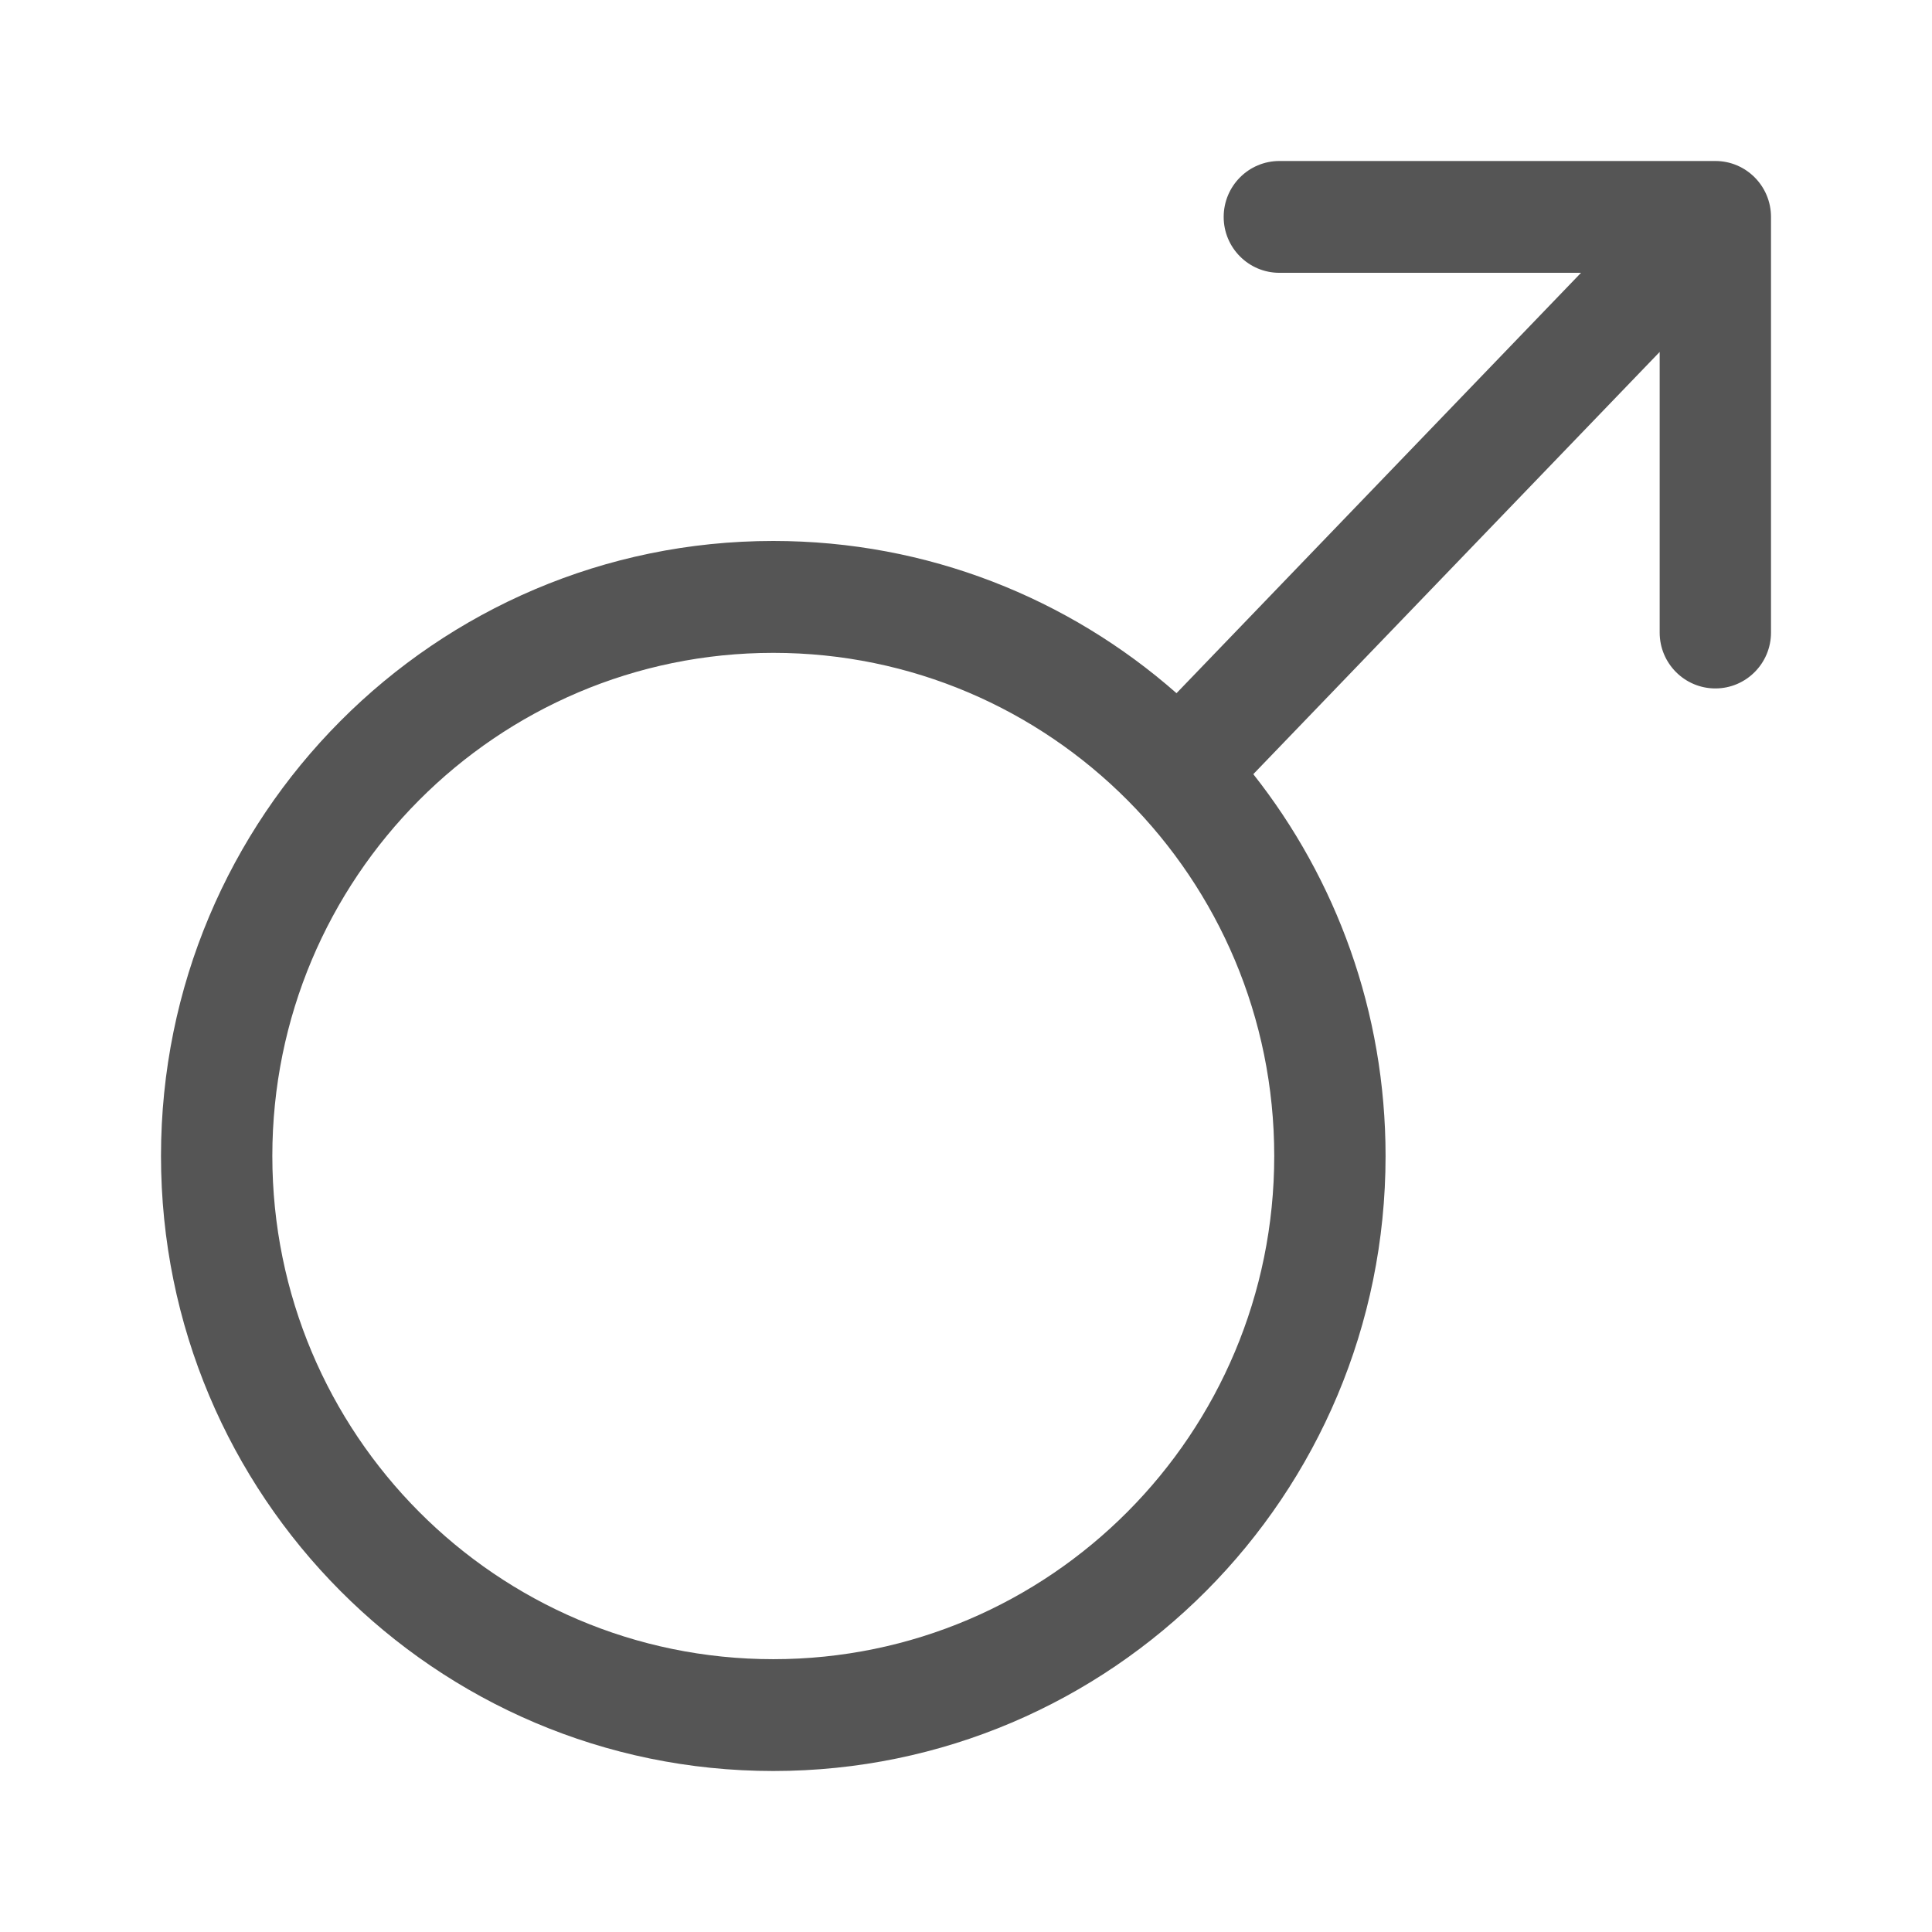
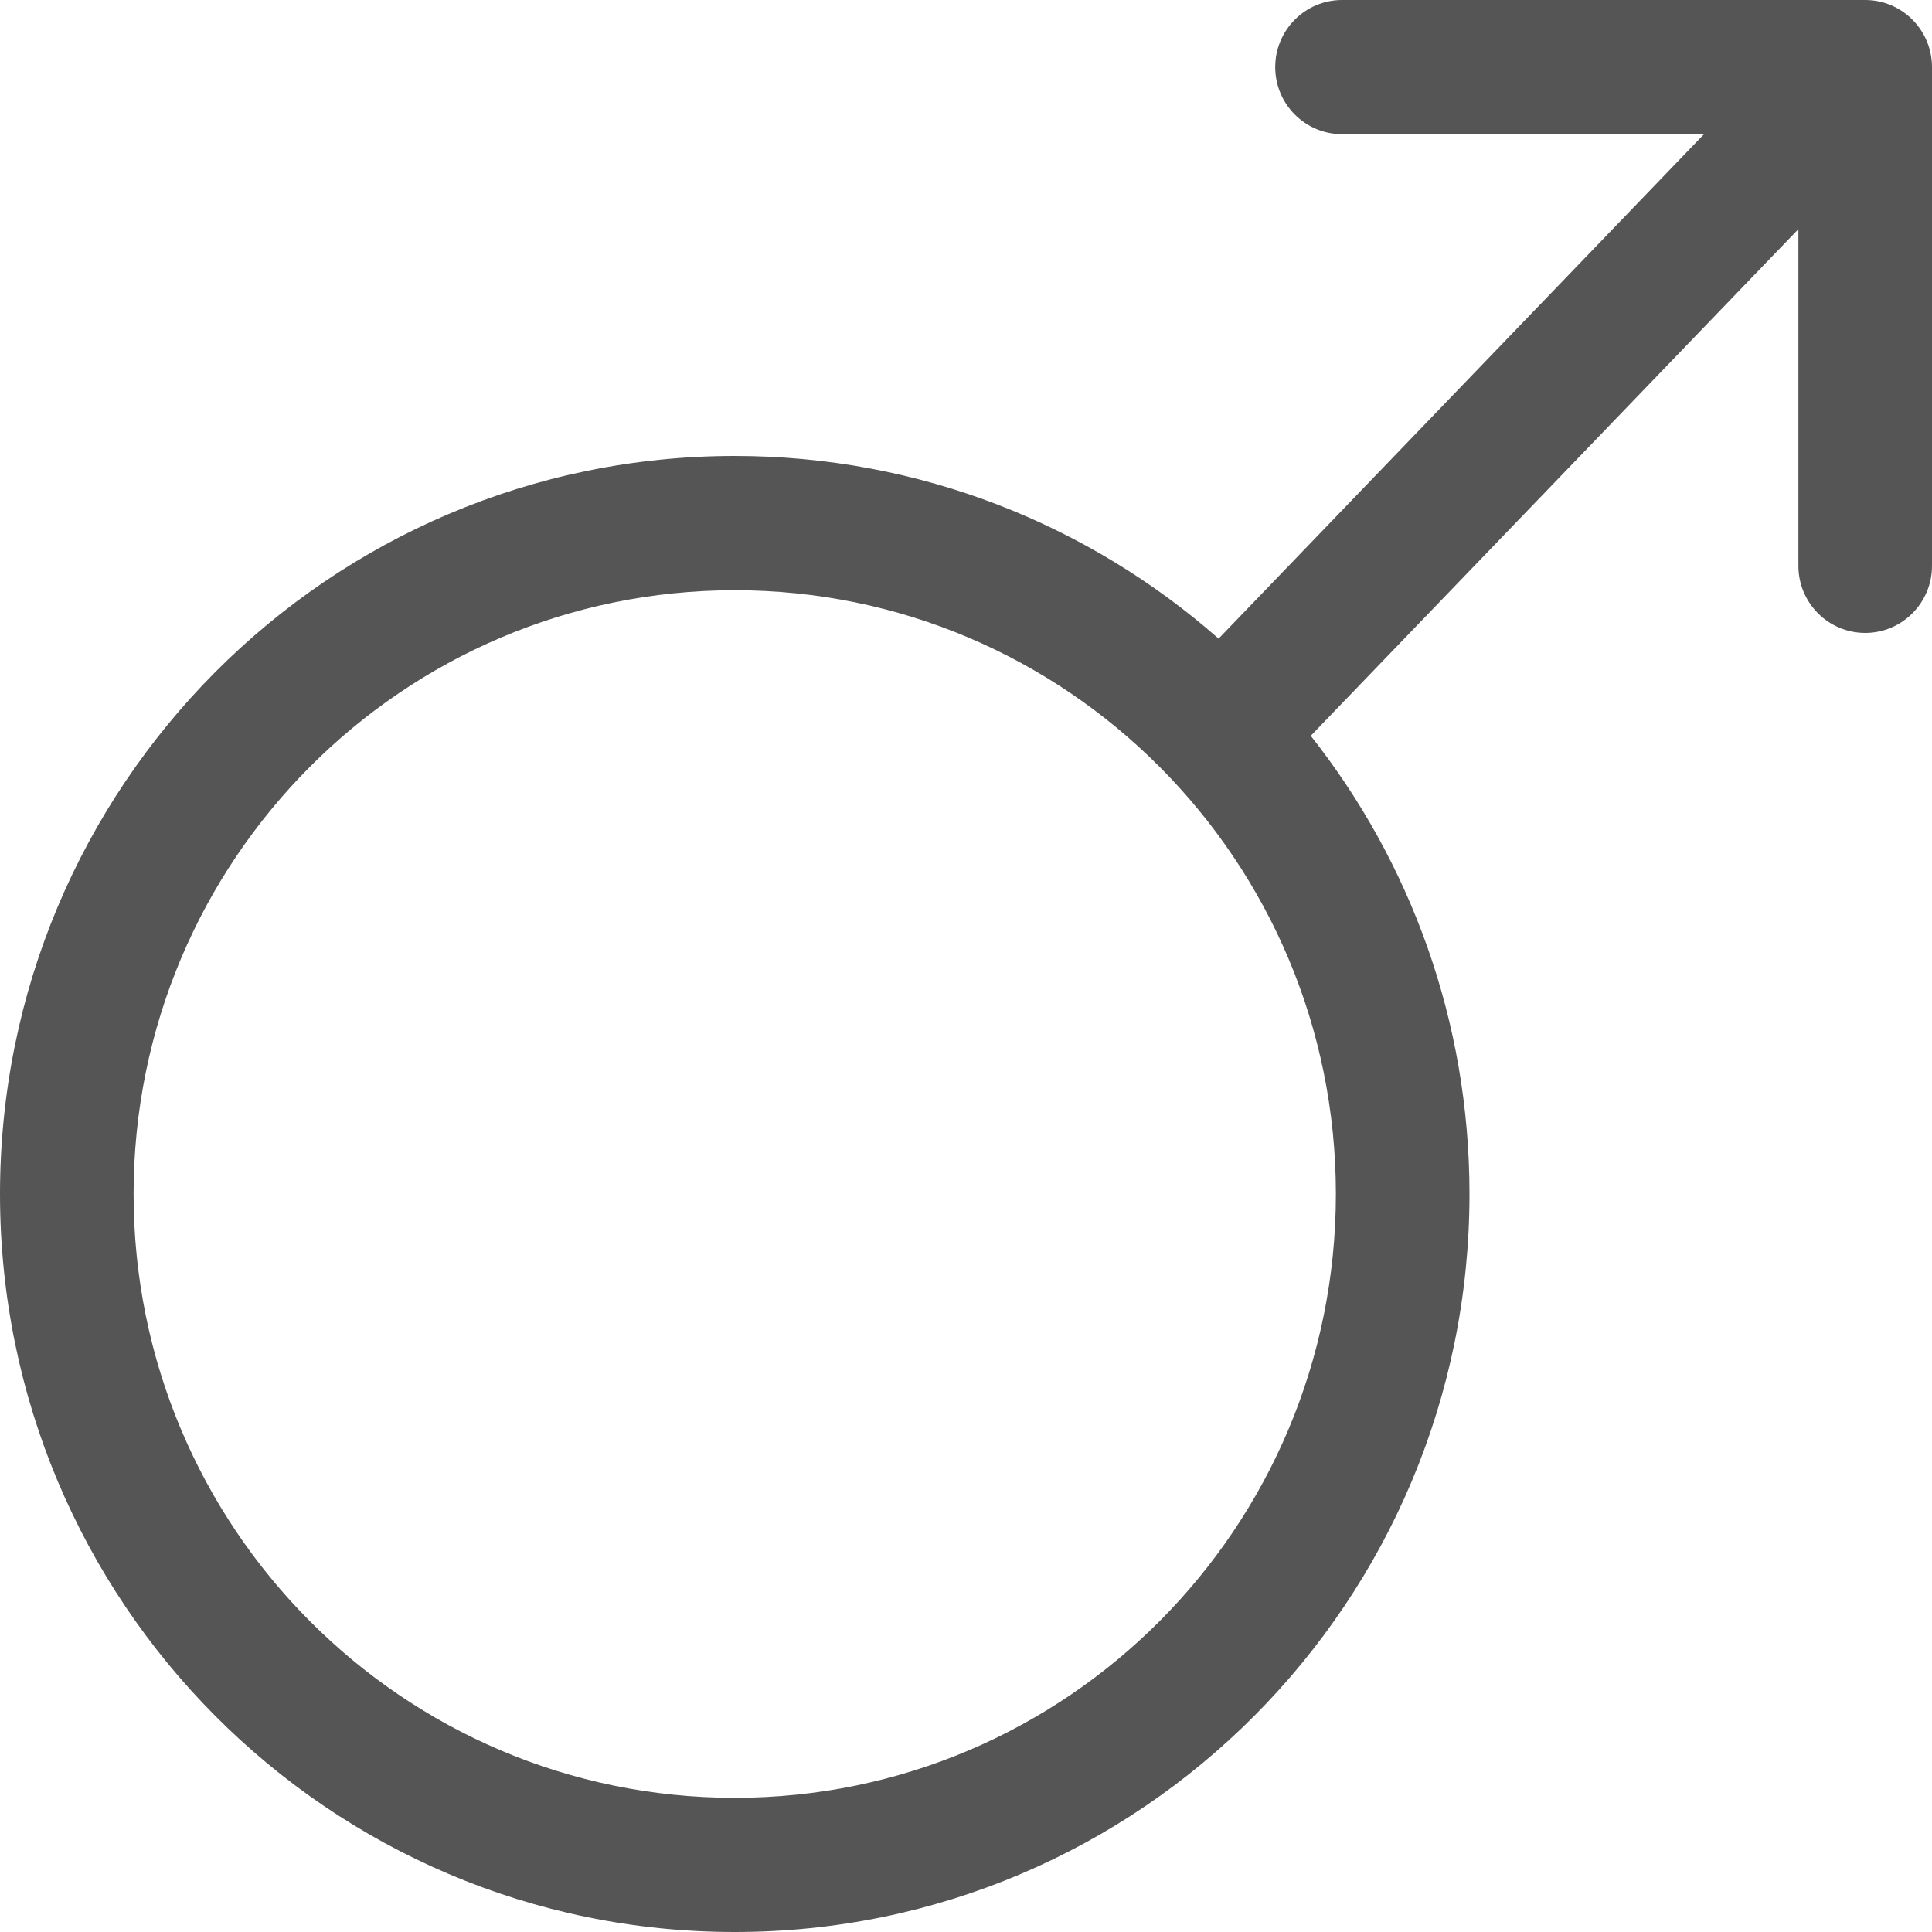
- <svg xmlns="http://www.w3.org/2000/svg" width="24" height="24" viewBox="0 0 24 24">
-   <path fill="#555" d="M19.64,3.389 L15.893,3.389 C15.511,3.389 15.201,3.078 15.201,2.695 C15.201,2.311 15.511,2 15.893,2 L21.309,2 C21.69,2 22,2.311 22,2.695 L22,7.858 C22,8.241 21.69,8.552 21.309,8.552 C20.927,8.552 20.617,8.241 20.617,7.858 L20.617,4.372 L15.569,9.617 C16.598,10.92 17.212,12.568 17.212,14.36 C17.212,18.58 13.807,22 9.606,22 C5.405,22 2,18.58 2,14.36 C2,10.141 5.405,6.72 9.606,6.72 C11.524,6.72 13.277,7.434 14.615,8.611 L19.64,3.389 Z M9.606,20.611 C13.043,20.611 15.829,17.812 15.829,14.36 C15.829,10.908 13.043,8.11 9.606,8.11 C6.169,8.11 3.383,10.908 3.383,14.36 C3.383,17.812 6.169,20.611 9.606,20.611 Z" />
+ <svg xmlns="http://www.w3.org/2000/svg" width="20" height="20" viewBox="0 0 20 20">
+   <path fill="#555" d="M17.64,1.389 L13.893,1.389 C13.511,1.389 13.201,1.078 13.201,0.695 C13.201,0.311 13.511,0 13.893,0 L19.309,0 C19.69,0 20,0.311 20,0.695 L20,5.858 C20,6.241 19.69,6.552 19.309,6.552 C18.927,6.552 18.617,6.241 18.617,5.858 L18.617,2.372 L13.569,7.617 C14.598,8.92 15.212,10.568 15.212,12.36 C15.212,16.58 11.807,20 7.606,20 C3.405,20 0,16.58 0,12.36 C0,8.141 3.405,4.72 7.606,4.72 C9.524,4.72 11.277,5.434 12.615,6.611 L17.64,1.389 Z M7.606,18.611 C11.043,18.611 13.829,15.812 13.829,12.36 C13.829,8.908 11.043,6.11 7.606,6.11 C4.169,6.11 1.383,8.908 1.383,12.36 C1.383,15.812 4.169,18.611 7.606,18.611 Z" />
</svg>
